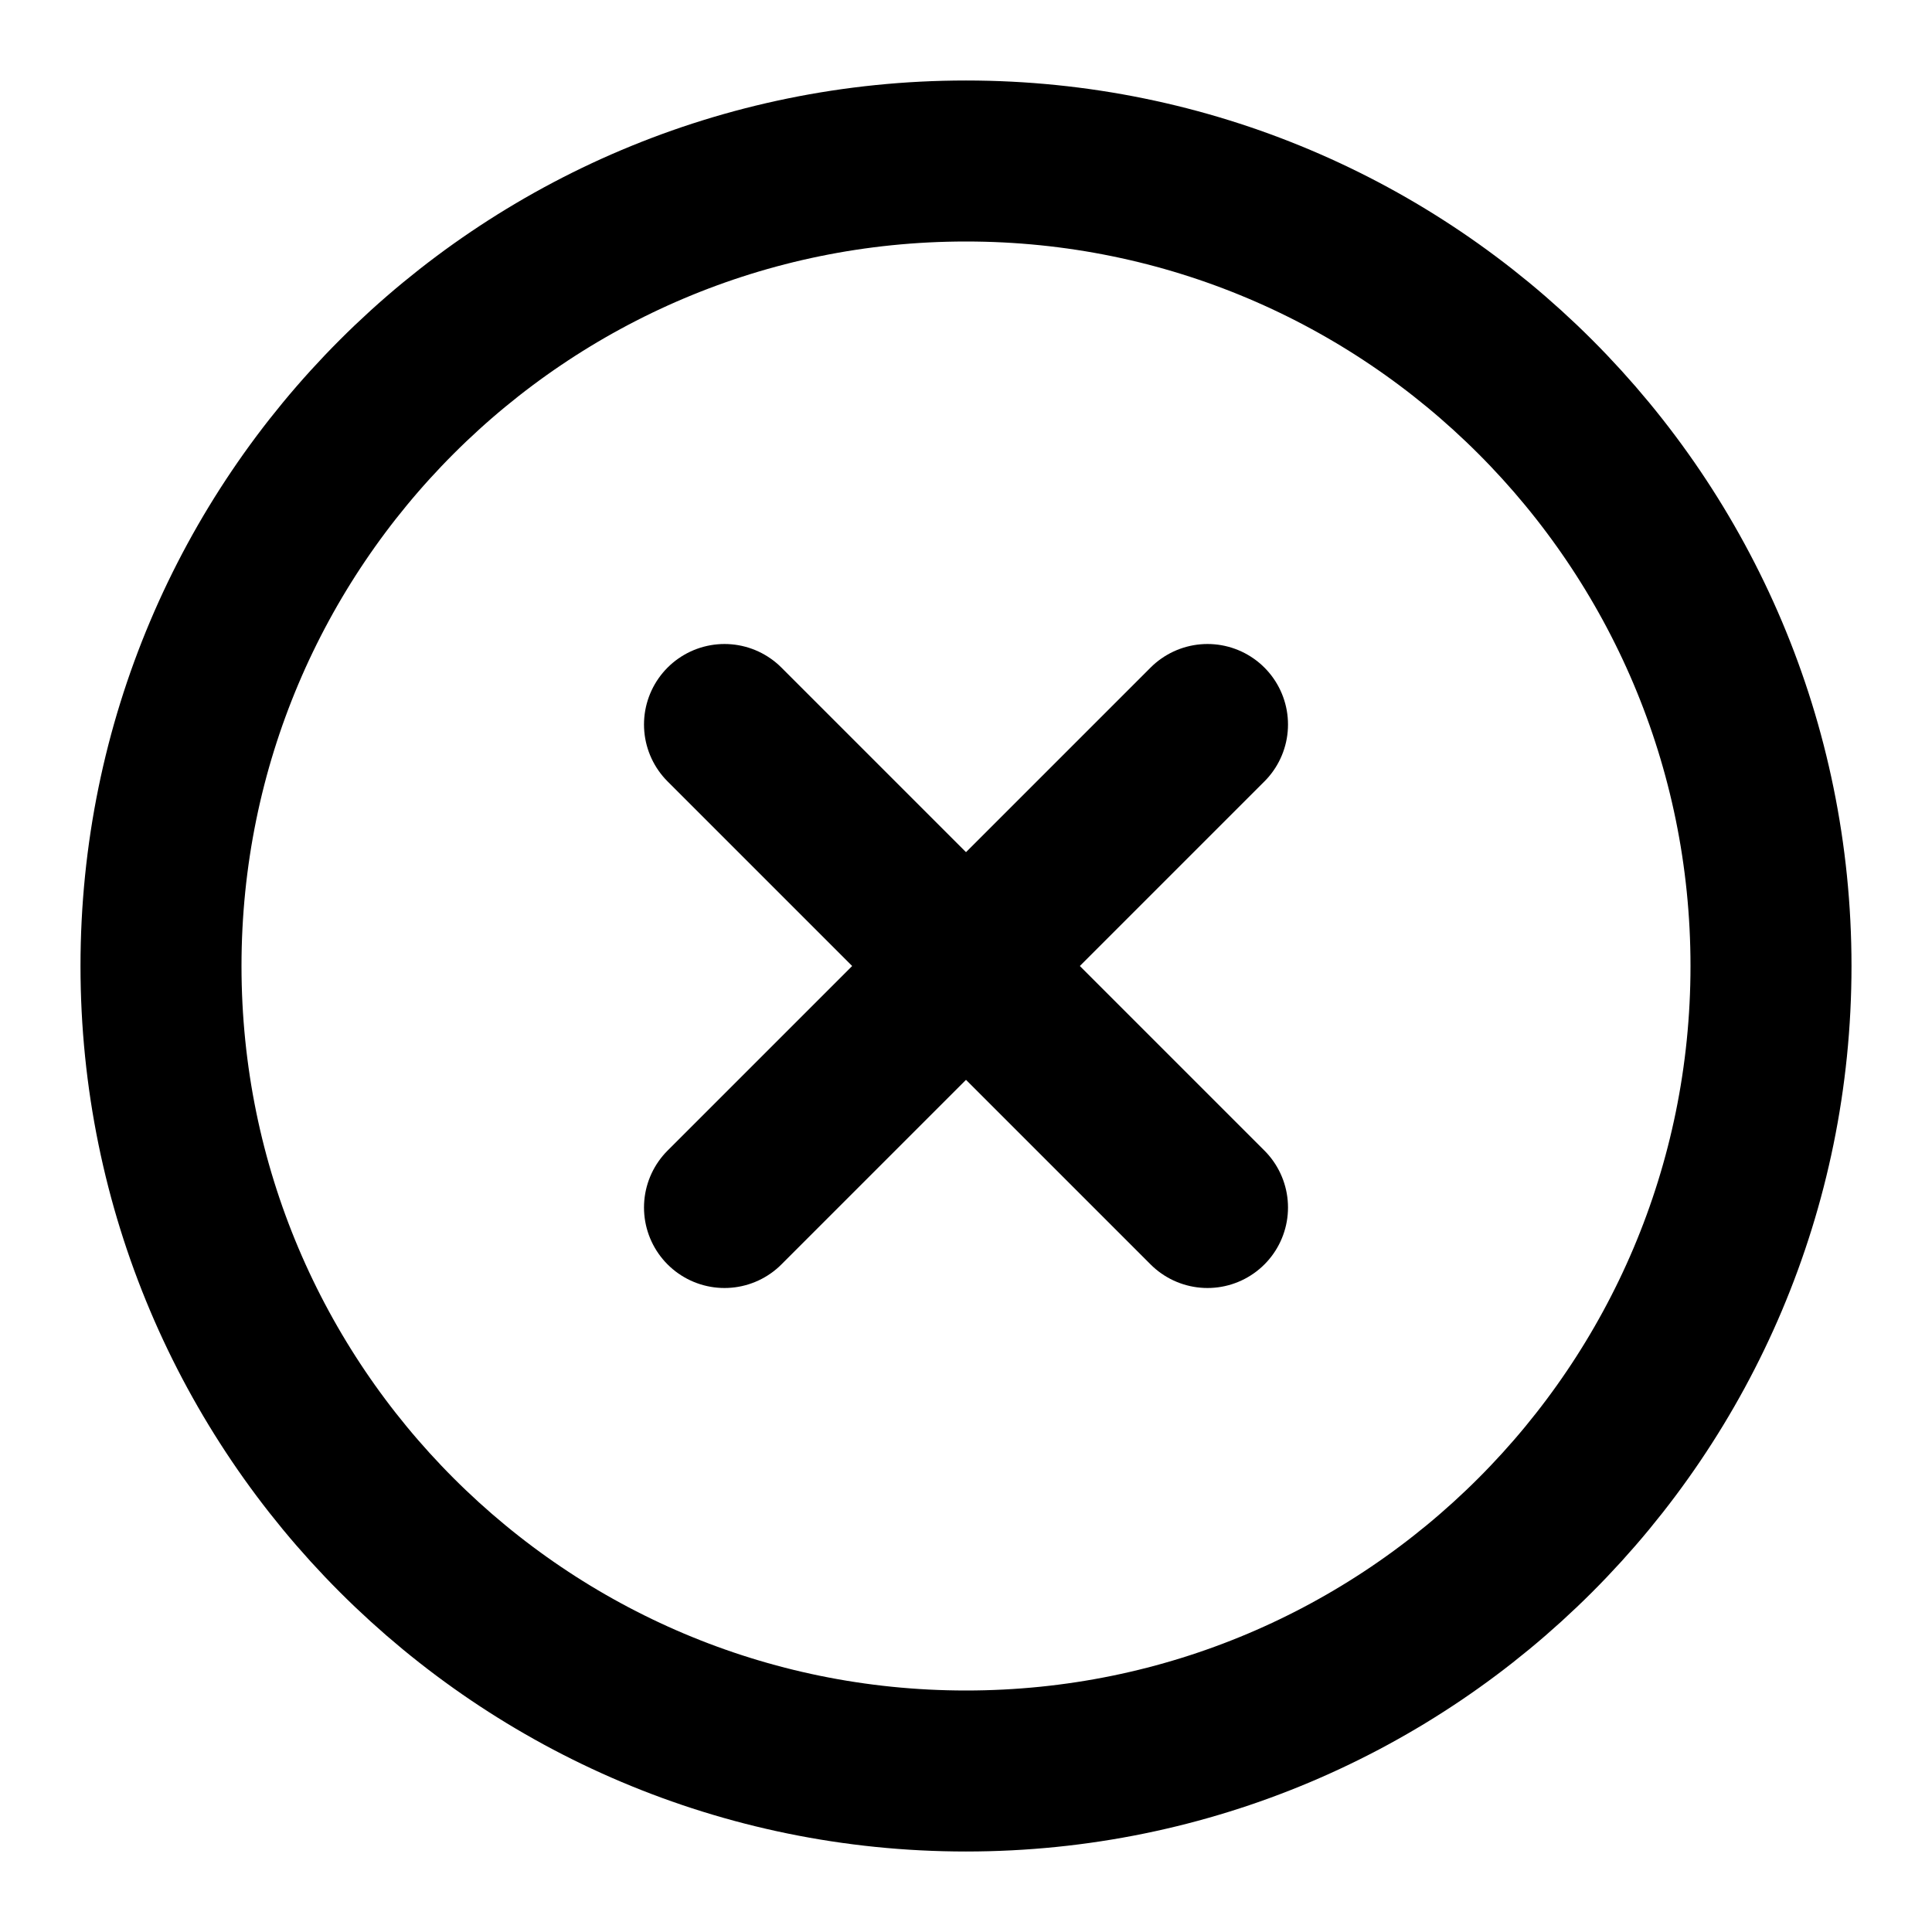
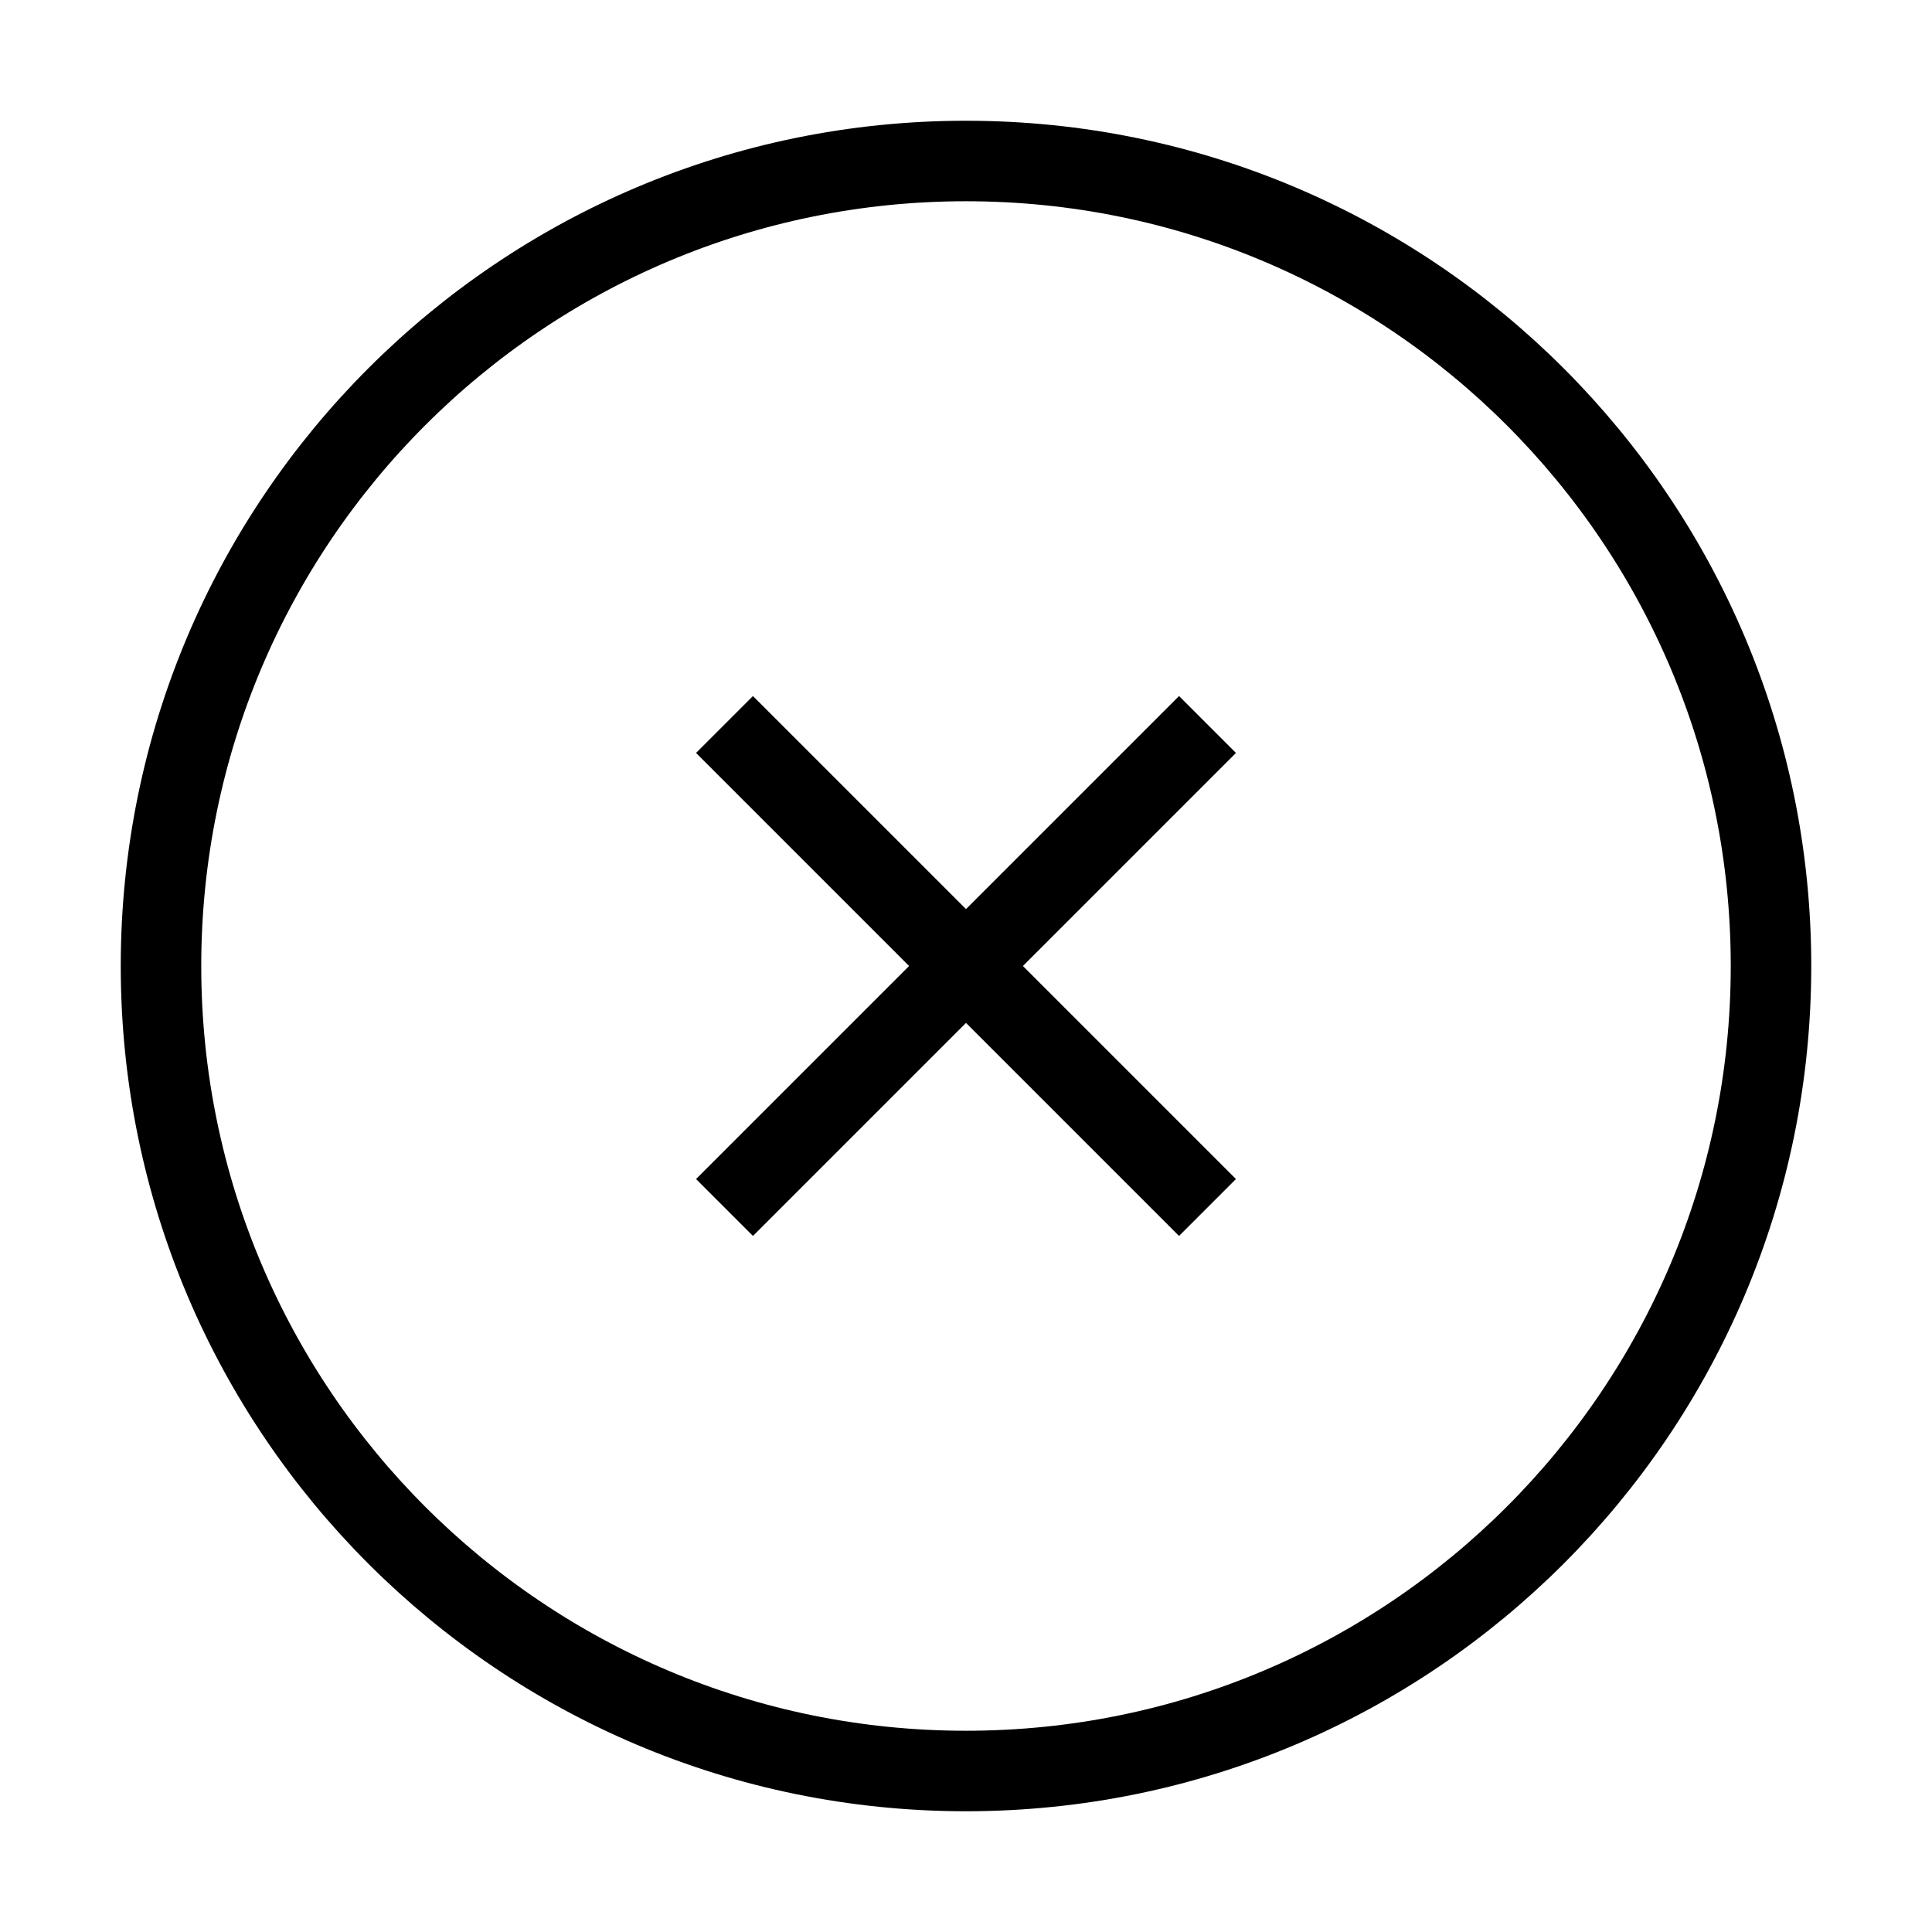
- <svg xmlns="http://www.w3.org/2000/svg" width="24" height="24" viewBox="0 0 24 24" fill="none" stroke="currentColor" stroke-width="2" stroke-linecap="round" stroke-linejoin="round" class="feather feather-x-circle">
+ <svg xmlns="http://www.w3.org/2000/svg" width="24" height="24" viewBox="0 0 24 24" fill="none" stroke="currentColor" strokeWidth="2" strokeLinecap="round" strokeLinejoin="round" className="feather feather-x-circle">
  <circle cx="12" cy="12" r="10" />
  <line x1="15" y1="9" x2="9" y2="15" />
  <line x1="9" y1="9" x2="15" y2="15" />
</svg>
